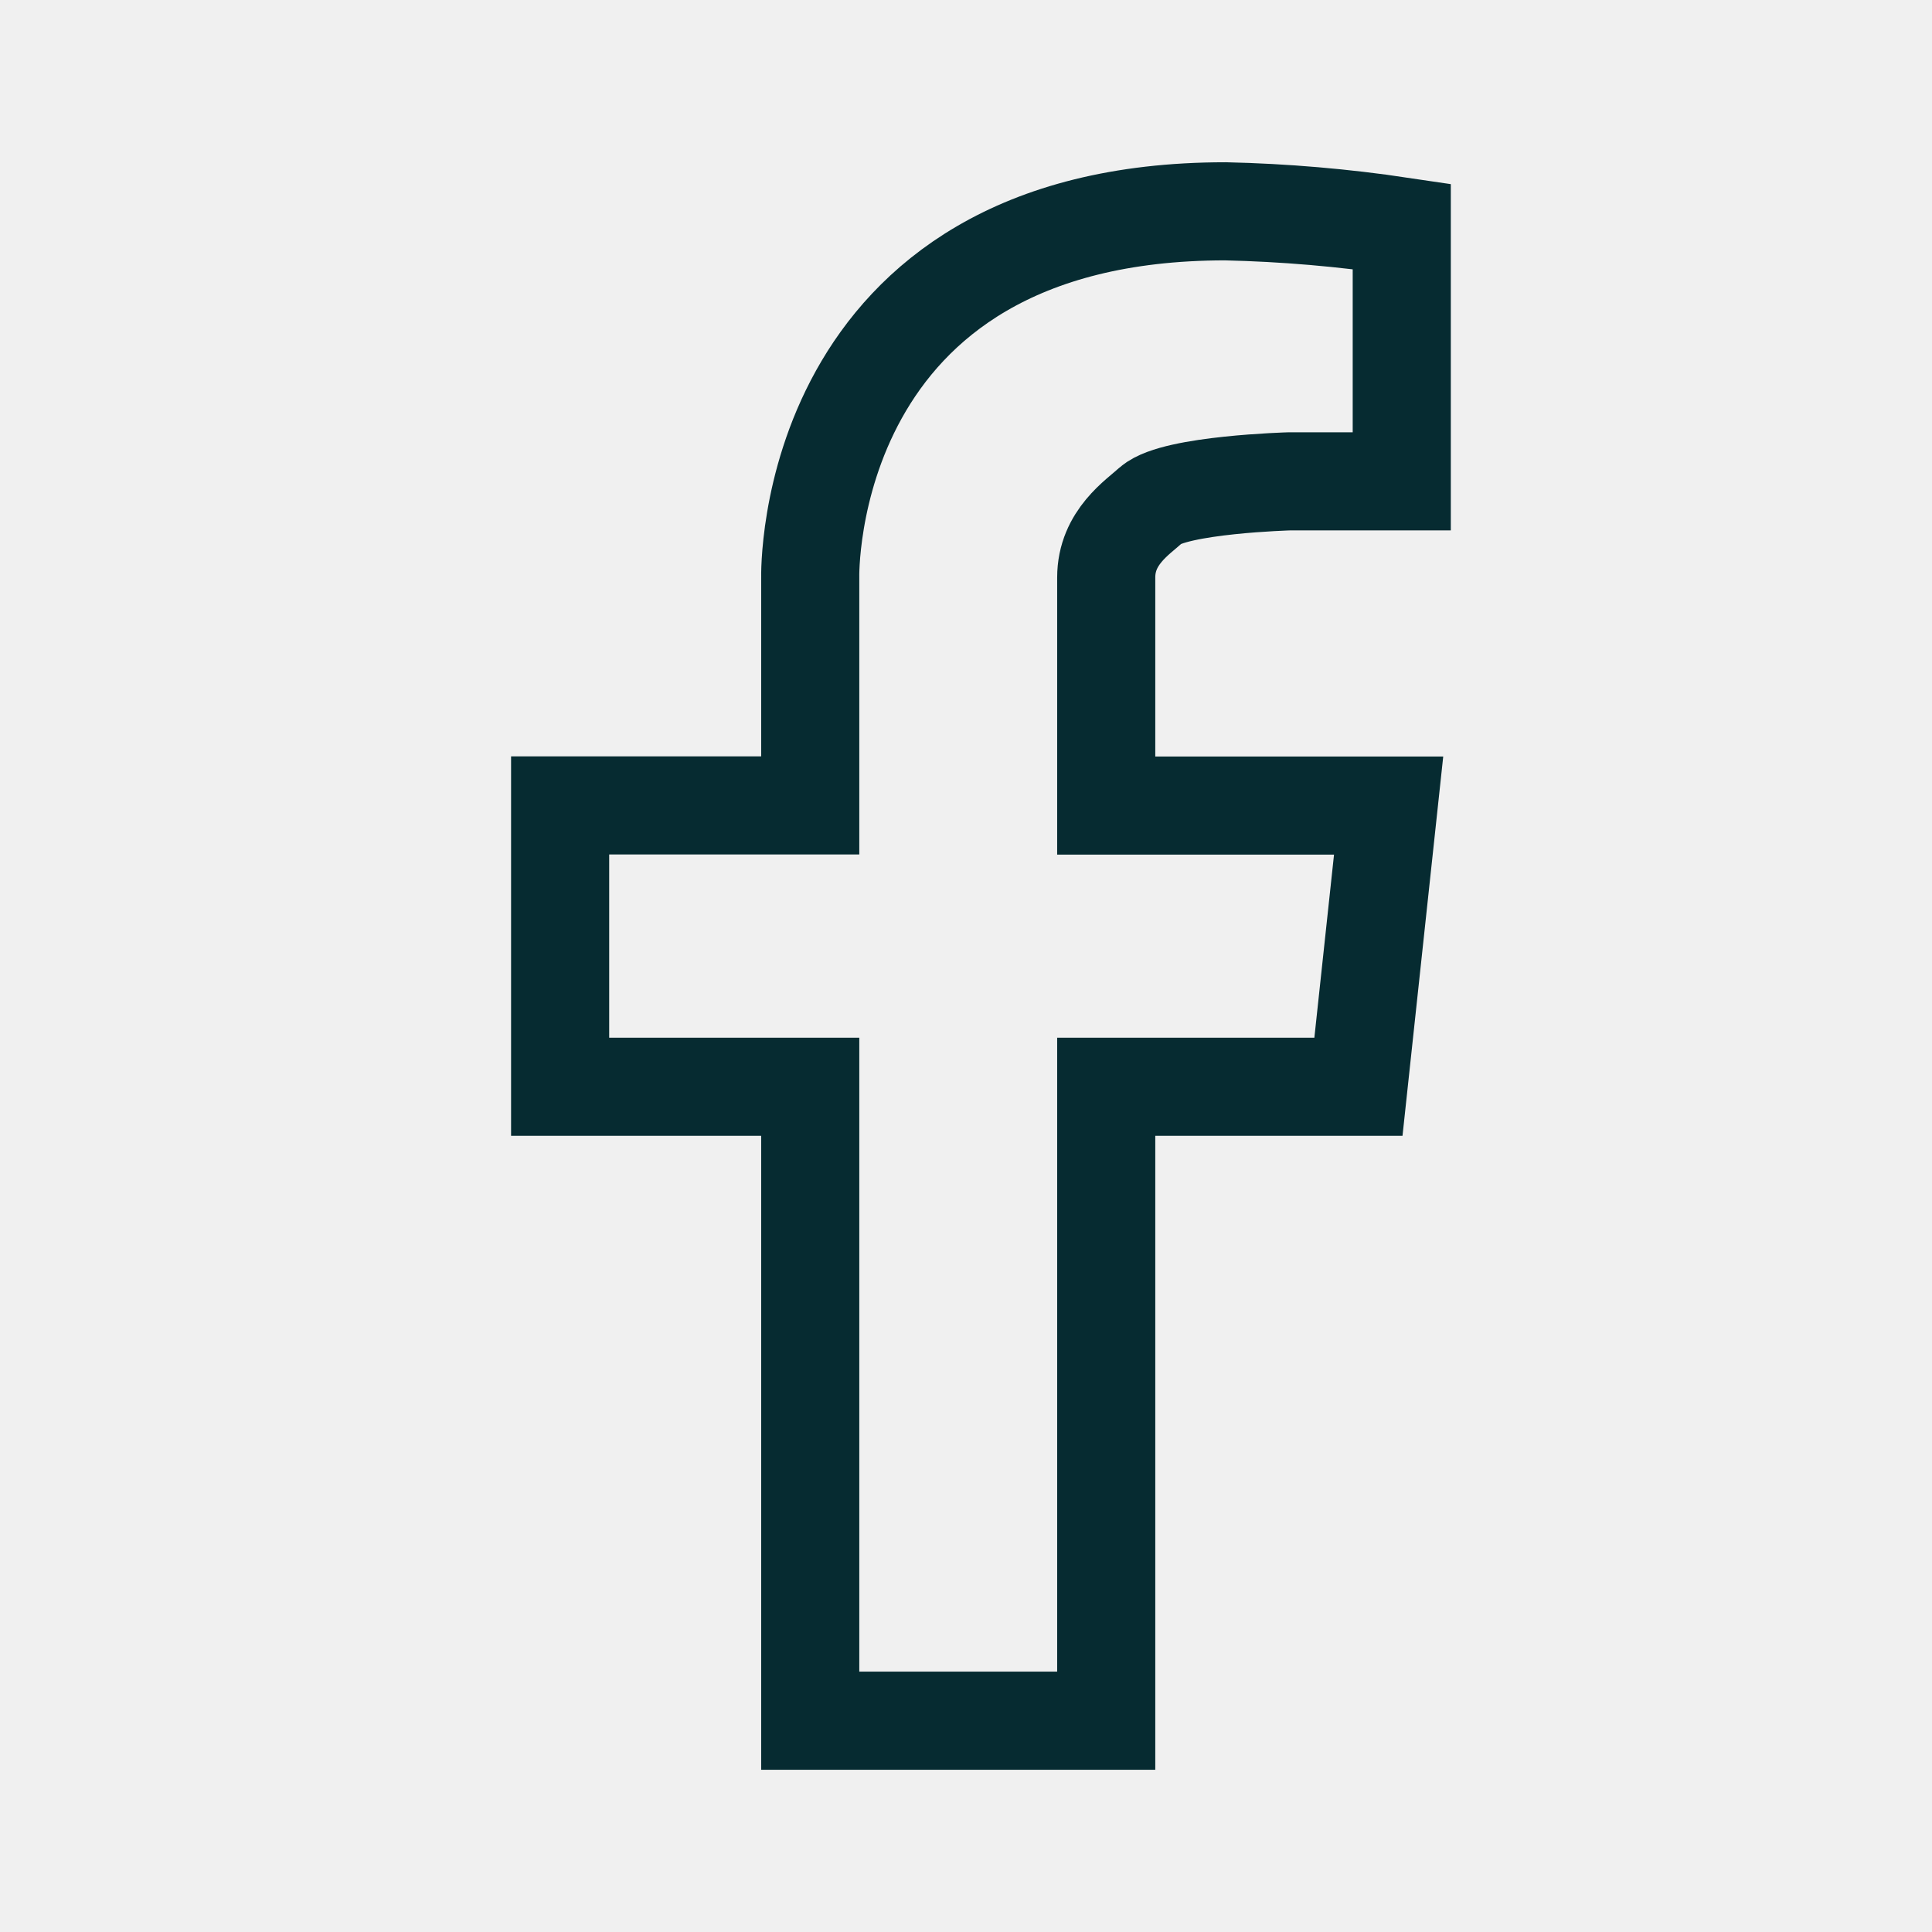
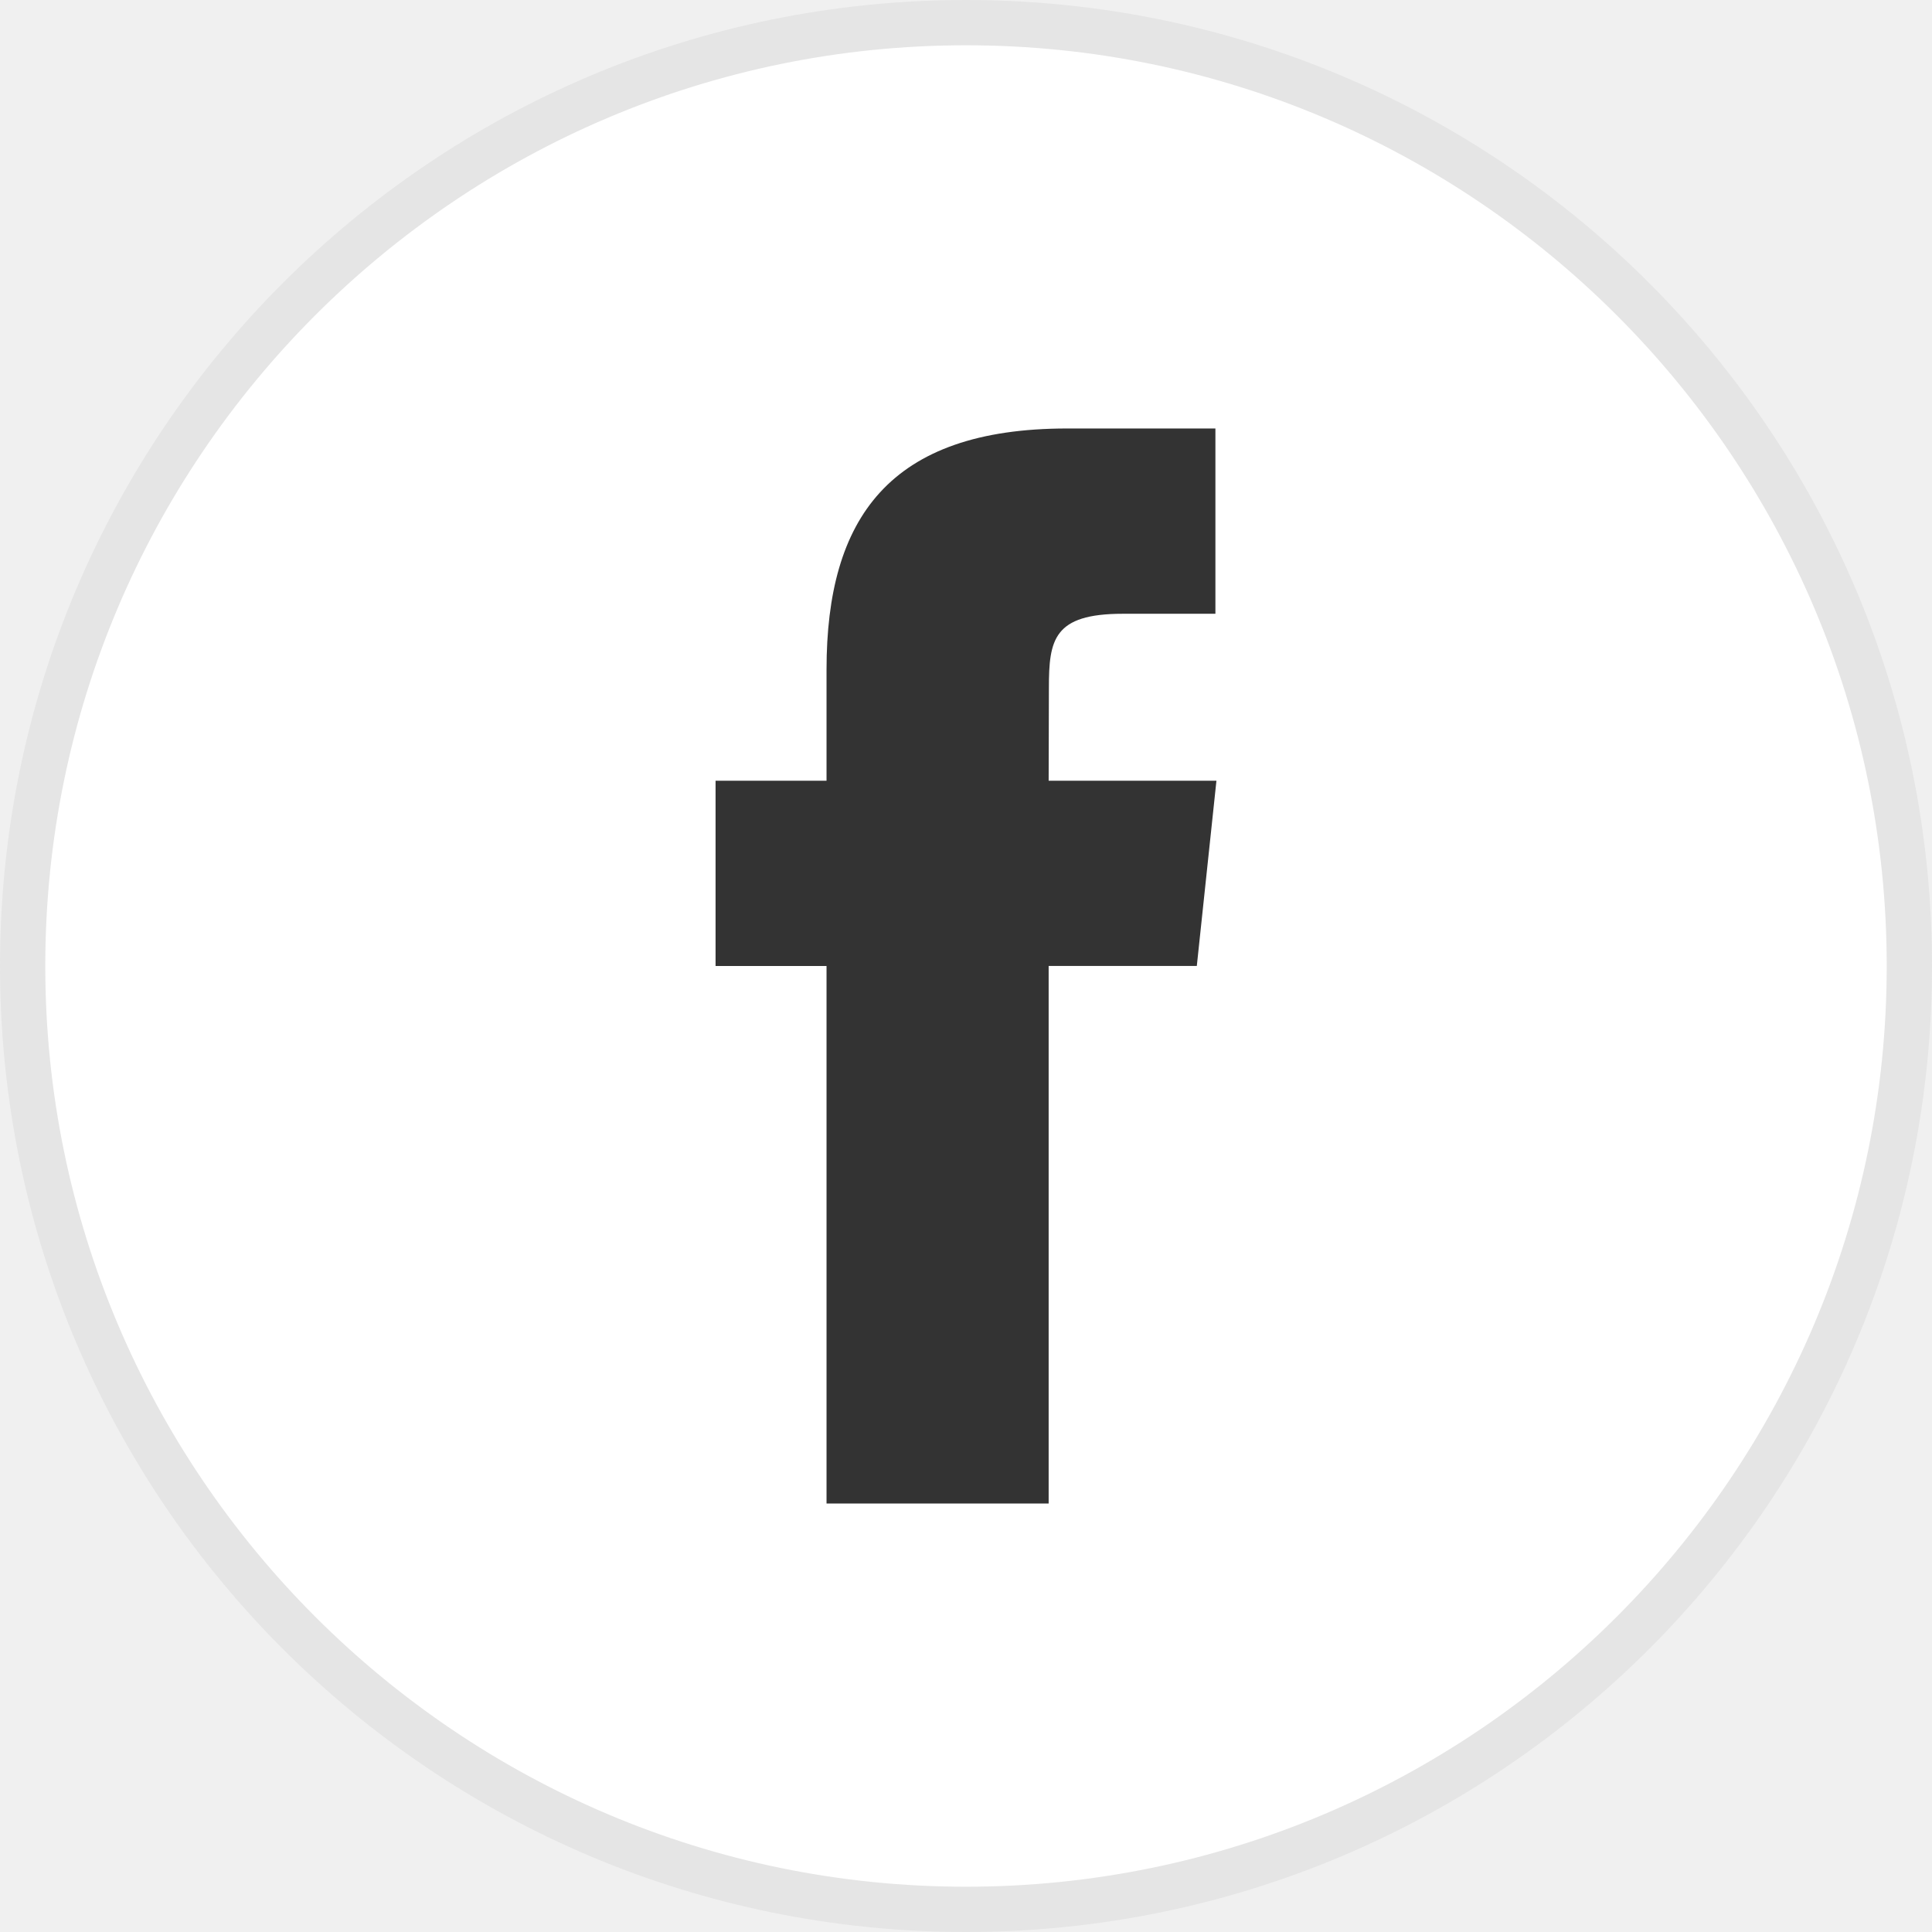
- <svg xmlns="http://www.w3.org/2000/svg" data-name="Layer 1" id="Layer_1" viewBox="0 0 128 128">
-   <defs>
-     <style>.cls-1{fill:none;stroke:#062b31;stroke-miterlimit:10;stroke-width:6.5px;}</style>
-   </defs>
-   <path class="cls-1" d="M53.68,38.26v15.1H37.11V72H53.68v42H73.29V72H90l2-18.63H73.29V38.26c0-2.67,2.11-4,3-4.82,1.57-1.34,9.15-1.55,9.15-1.55h7.43V15a93.26,93.26,0,0,0-11.68-1C53.11,14,53.68,38.26,53.68,38.26Z" />
+ <svg xmlns="http://www.w3.org/2000/svg" enable-background="new 0 0 32 32" version="1.1" viewBox="0 0 32 32" xml:space="preserve">
+   <g id="Flat_copy">
+     <g>
+       <g>
+         <path d="M16,31.625c-8.616,0-15.625-7.01-15.625-15.625C0.375,7.384,7.384,0.375,16,0.375     c8.615,0,15.625,7.009,15.625,15.625C31.625,24.615,24.615,31.625,16,31.625z" fill="#FFFFFF" />
+         <path d="M16,0.75c8.409,0,15.25,6.841,15.25,15.25S24.409,31.25,16,31.25S0.75,24.409,0.75,16S7.591,0.75,16,0.75      M16,0C7.163,0,0,7.163,0,16c0,8.836,7.163,16,16,16s16-7.164,16-16C32,7.163,24.837,0,16,0L16,0z" fill="#E5E5E5" />
+       </g>
+     </g>
+     <path d="M13.69,24.903h3.679v-8.904h2.454l0.325-3.068h-2.779l0.004-1.536c0-0.8,0.076-1.229,1.224-1.229h1.534   V7.097h-2.455c-2.949,0-3.986,1.489-3.986,3.992v1.842h-1.838v3.069h1.838V24.903z" fill="#333333" />
+   </g>
</svg>
